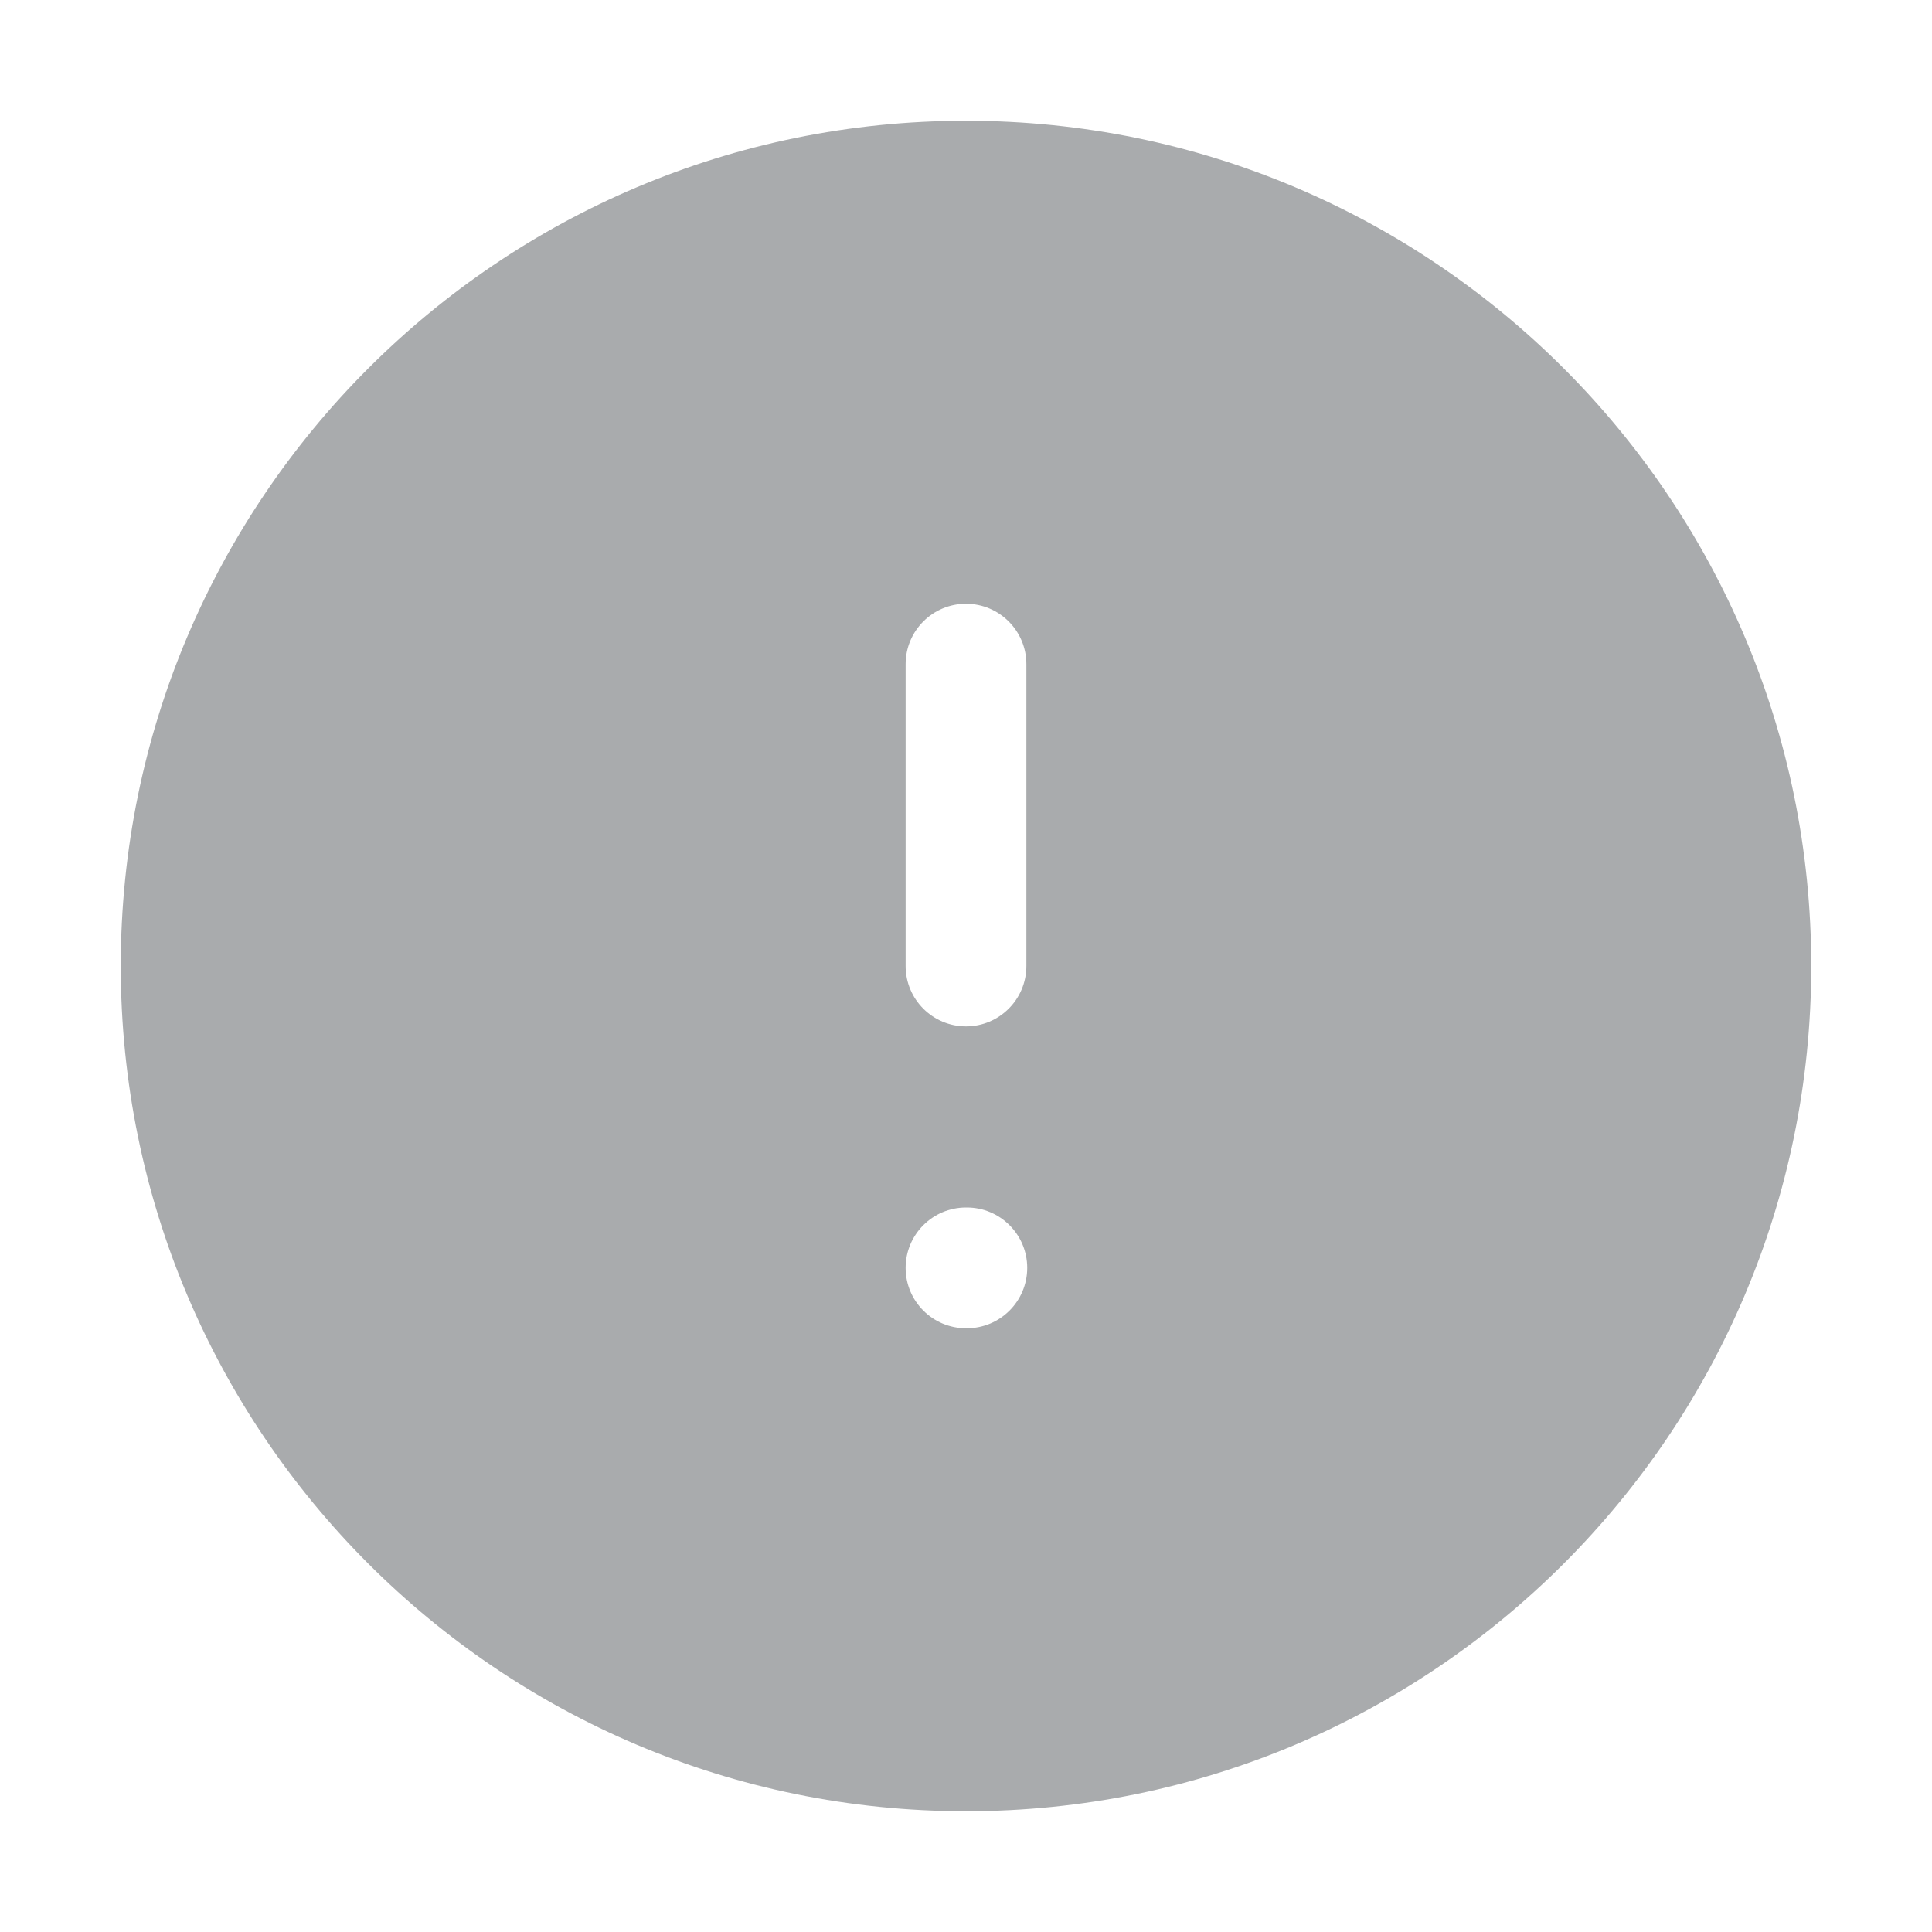
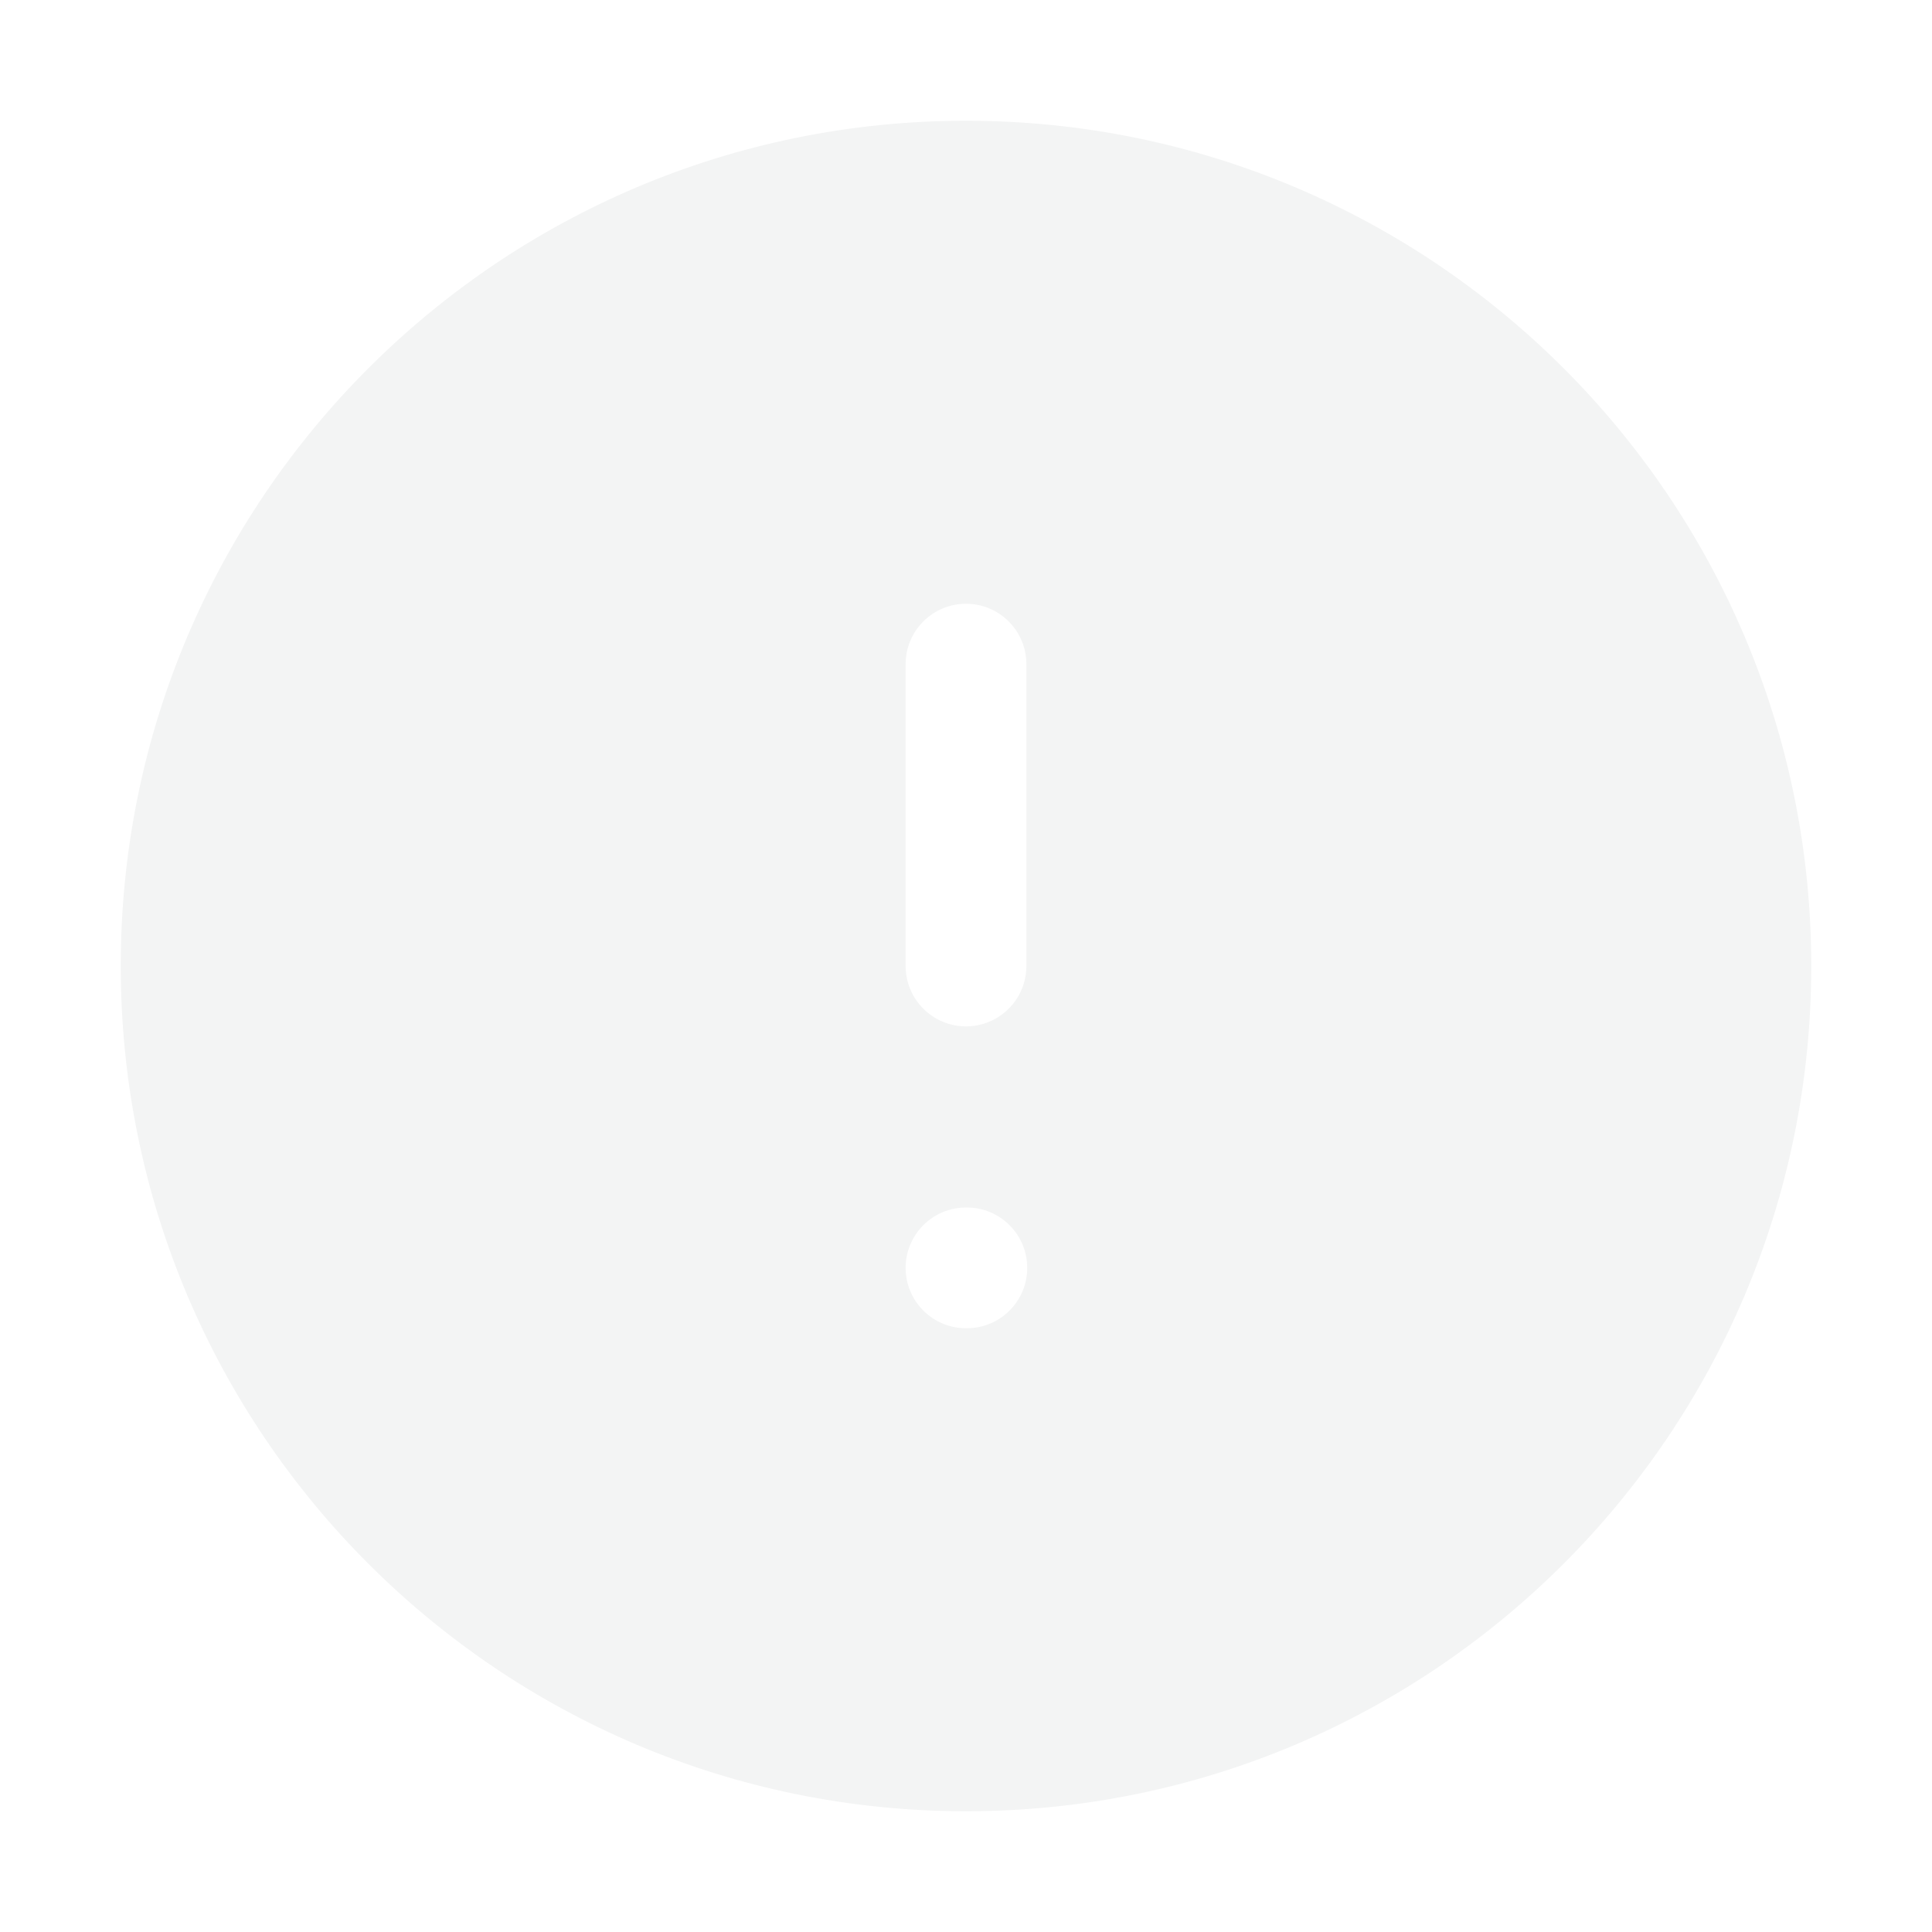
<svg xmlns="http://www.w3.org/2000/svg" width="16" height="16" viewBox="0 0 16 16" fill="none">
-   <path fill-rule="evenodd" clip-rule="evenodd" d="M15 8C15 11.866 11.866 15 8 15C4.134 15 1 11.866 1 8C1 4.134 4.134 1 8 1C11.866 1 15 4.134 15 8ZM8 5C8.276 5 8.5 5.224 8.5 5.5V8C8.5 8.276 8.276 8.5 8 8.5C7.724 8.5 7.5 8.276 7.5 8V5.5C7.5 5.224 7.724 5 8 5ZM7.5 10.5C7.5 10.224 7.724 10 8 10H8.007C8.283 10 8.507 10.224 8.507 10.5C8.507 10.776 8.283 11 8.007 11H8C7.724 11 7.5 10.776 7.5 10.5Z" fill="#A9ABAD" />
+   <path fill-rule="evenodd" clip-rule="evenodd" d="M15 8C15 11.866 11.866 15 8 15C4.134 15 1 11.866 1 8C1 4.134 4.134 1 8 1C11.866 1 15 4.134 15 8ZM8 5C8.276 5 8.5 5.224 8.5 5.5V8C8.5 8.276 8.276 8.5 8 8.5C7.724 8.5 7.5 8.276 7.5 8V5.5C7.5 5.224 7.724 5 8 5ZM7.5 10.5C7.5 10.224 7.724 10 8 10H8.007C8.283 10 8.507 10.224 8.507 10.5C8.507 10.776 8.283 11 8.007 11H8C7.724 11 7.5 10.776 7.5 10.5Z" fill="#F3F4F4" />
</svg>
